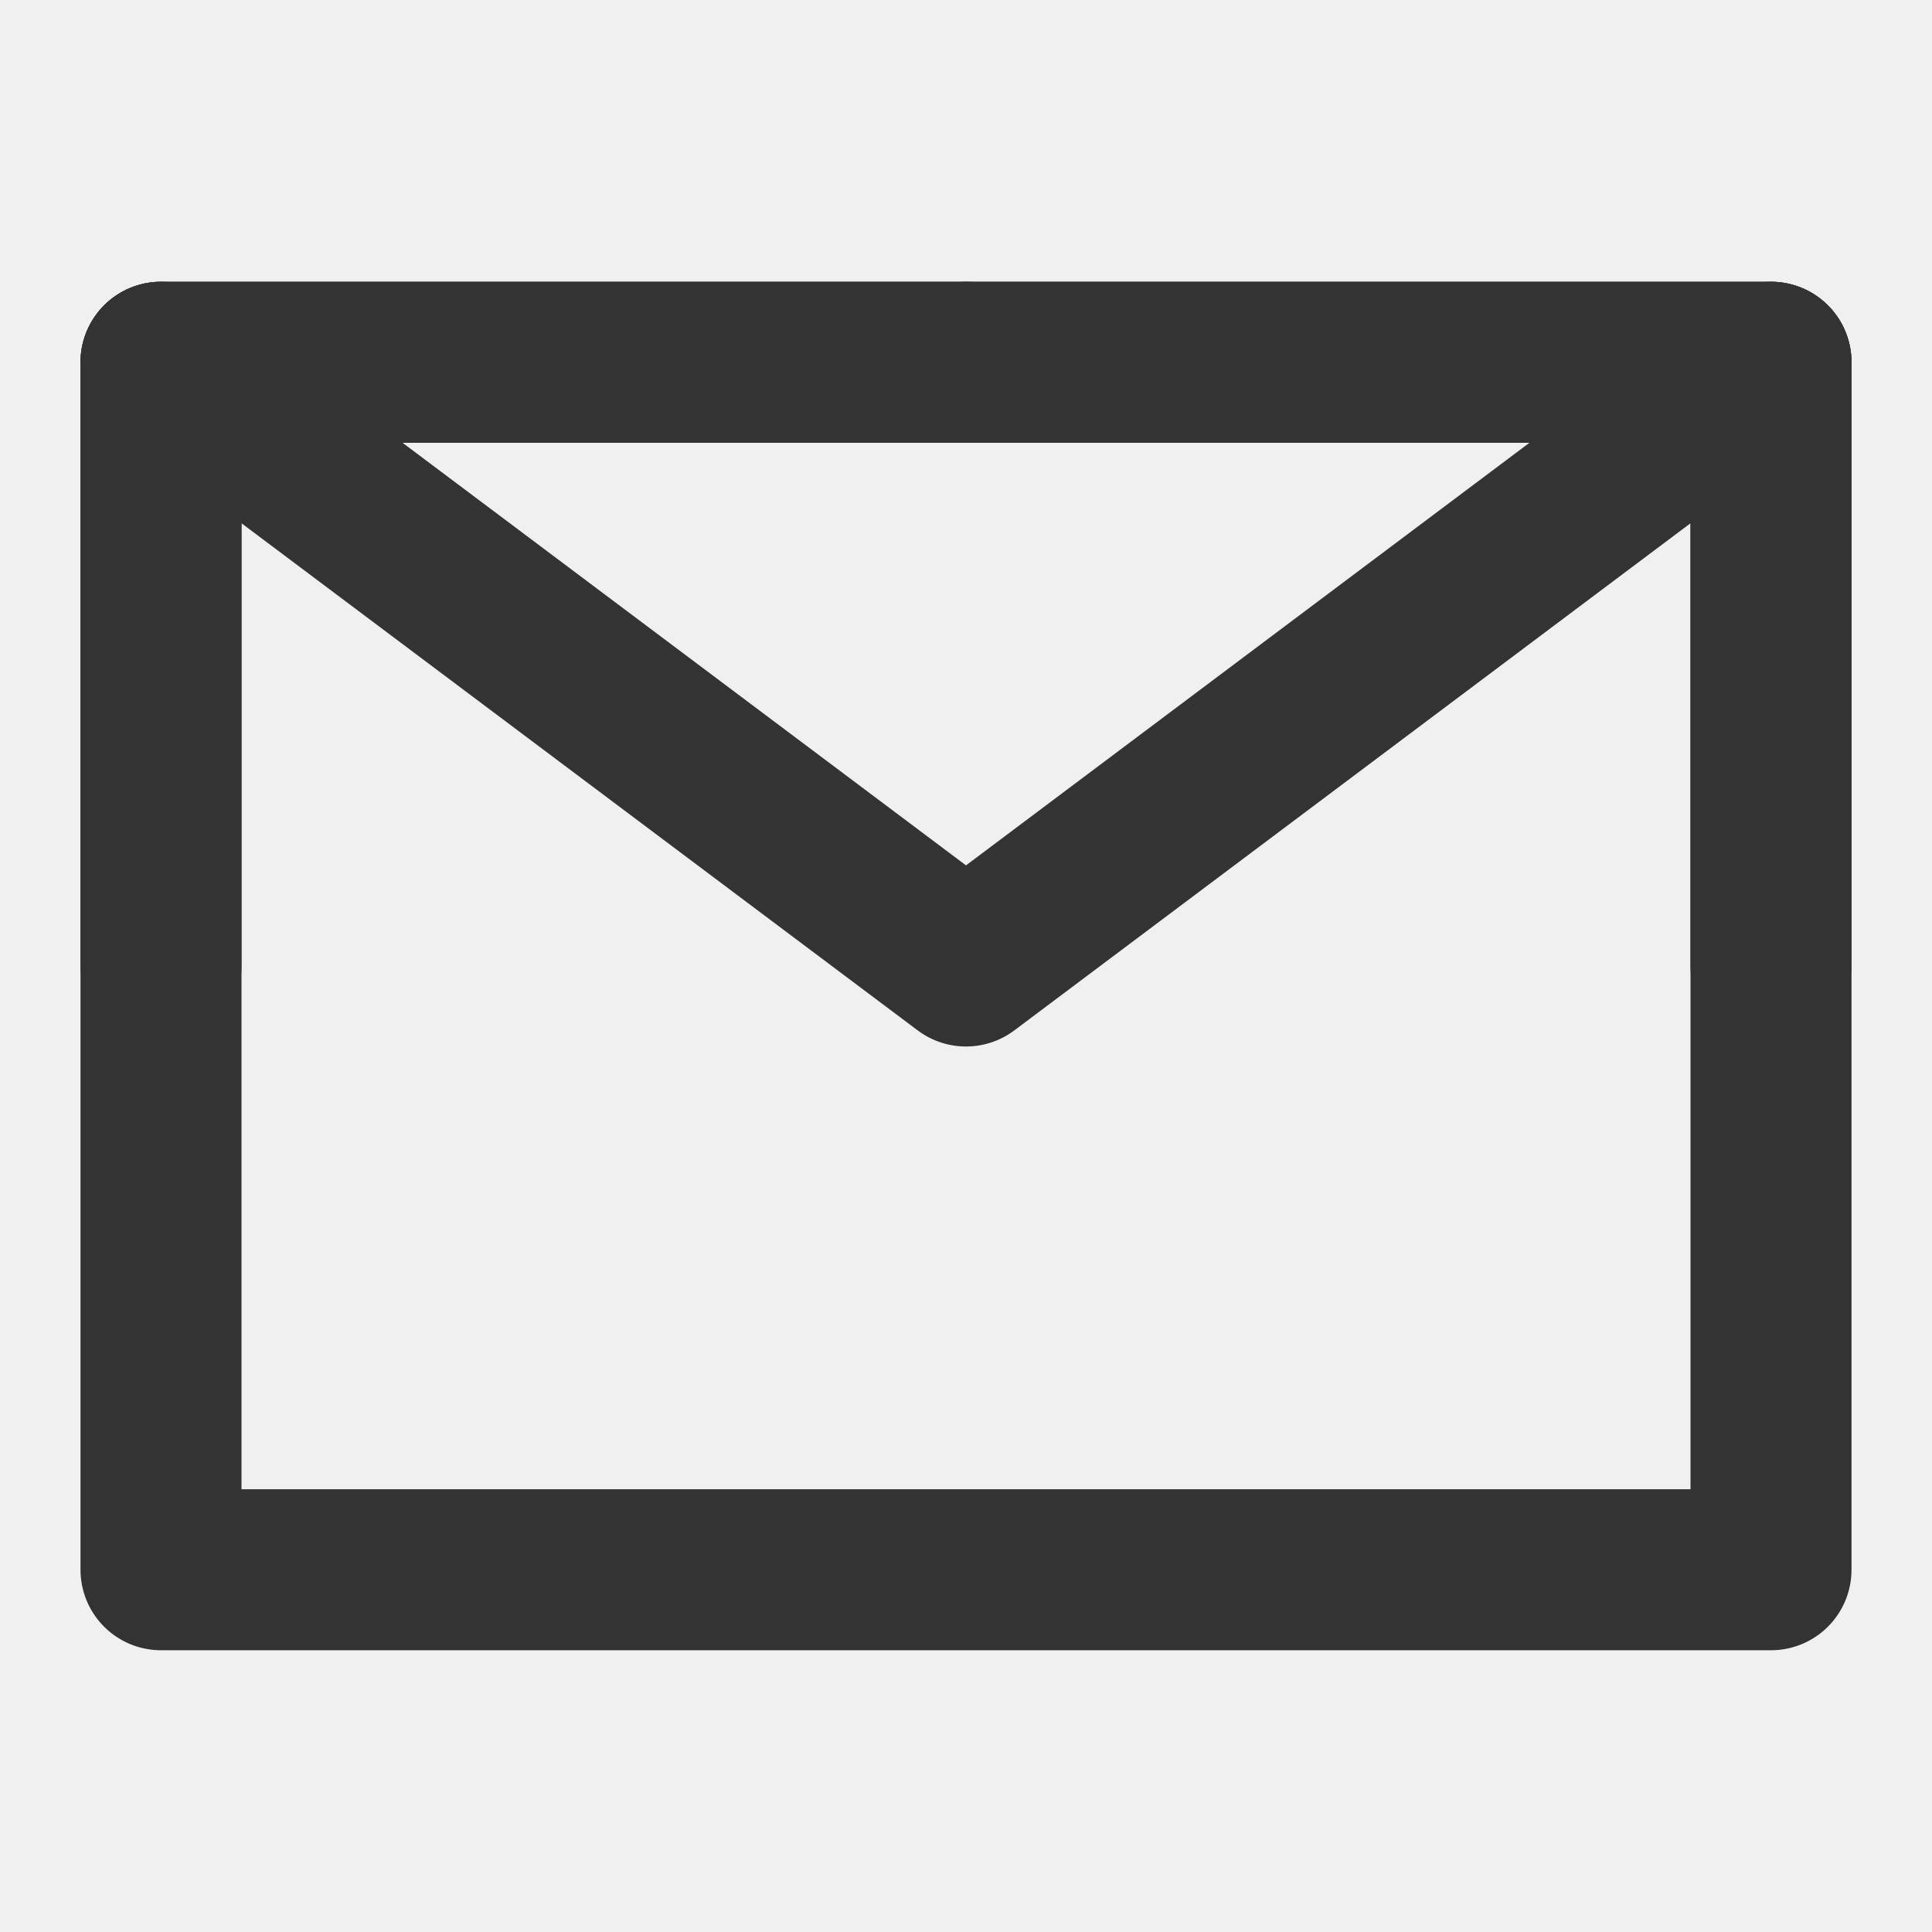
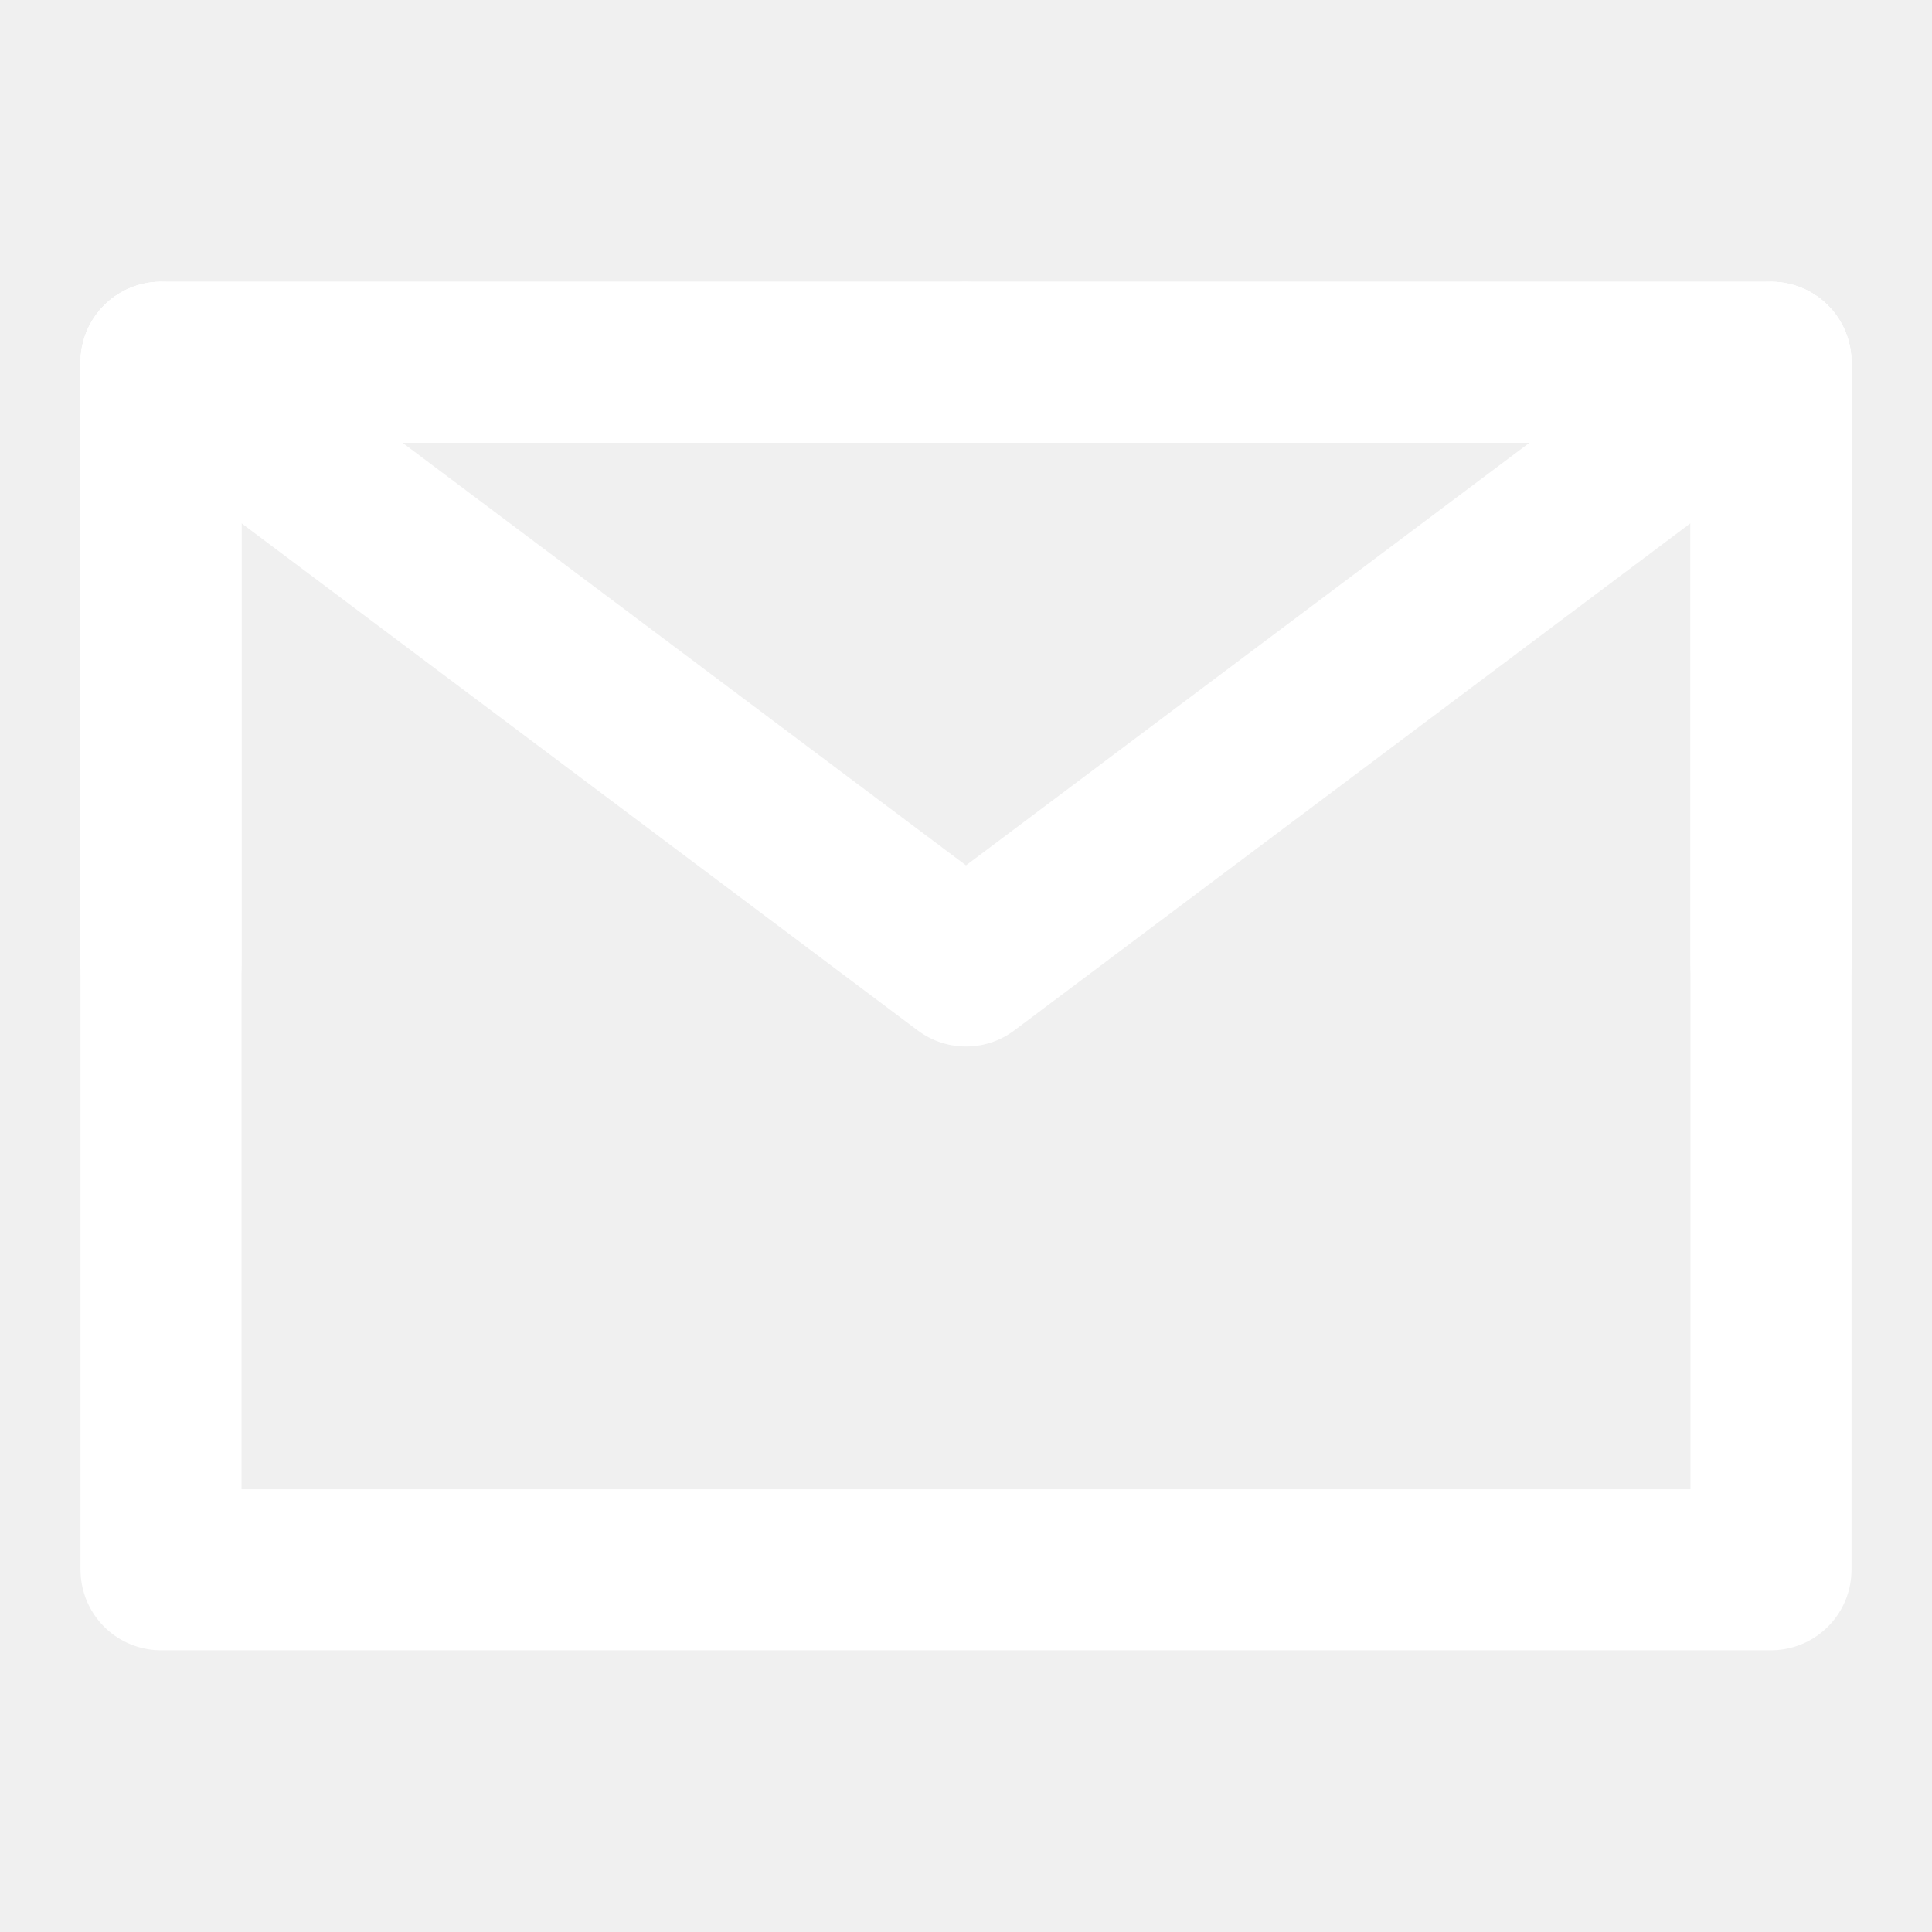
<svg xmlns="http://www.w3.org/2000/svg" width="24" height="24" viewBox="0 0 48 48" fill="none">
-   <path d="M4 39H44V24V9H24H4V24V39Z" fill="none" stroke="#333" stroke-width="4" stroke-linejoin="round" />
-   <path d="M4 9L24 24L44 9" stroke="#333" stroke-width="4" stroke-linecap="round" stroke-linejoin="round" />
-   <path d="M24 9H4V24" stroke="#333" stroke-width="4" stroke-linecap="round" stroke-linejoin="round" />
-   <path d="M44 24V9H24" stroke="#333" stroke-width="4" stroke-linecap="round" stroke-linejoin="round" />
+   <path d="M4 39H44V24V9H24H4V24V39Z" fill="none" stroke="#fff" stroke-width="4" stroke-linejoin="round" />
+   <path d="M4 9L24 24L44 9" stroke="#fff" stroke-width="4" stroke-linecap="round" stroke-linejoin="round" />
+   <path d="M24 9H4V24" stroke="#fff" stroke-width="4" stroke-linecap="round" stroke-linejoin="round" />
+   <path d="M44 24V9H24" stroke="#fff" stroke-width="4" stroke-linecap="round" stroke-linejoin="round" />
</svg>
